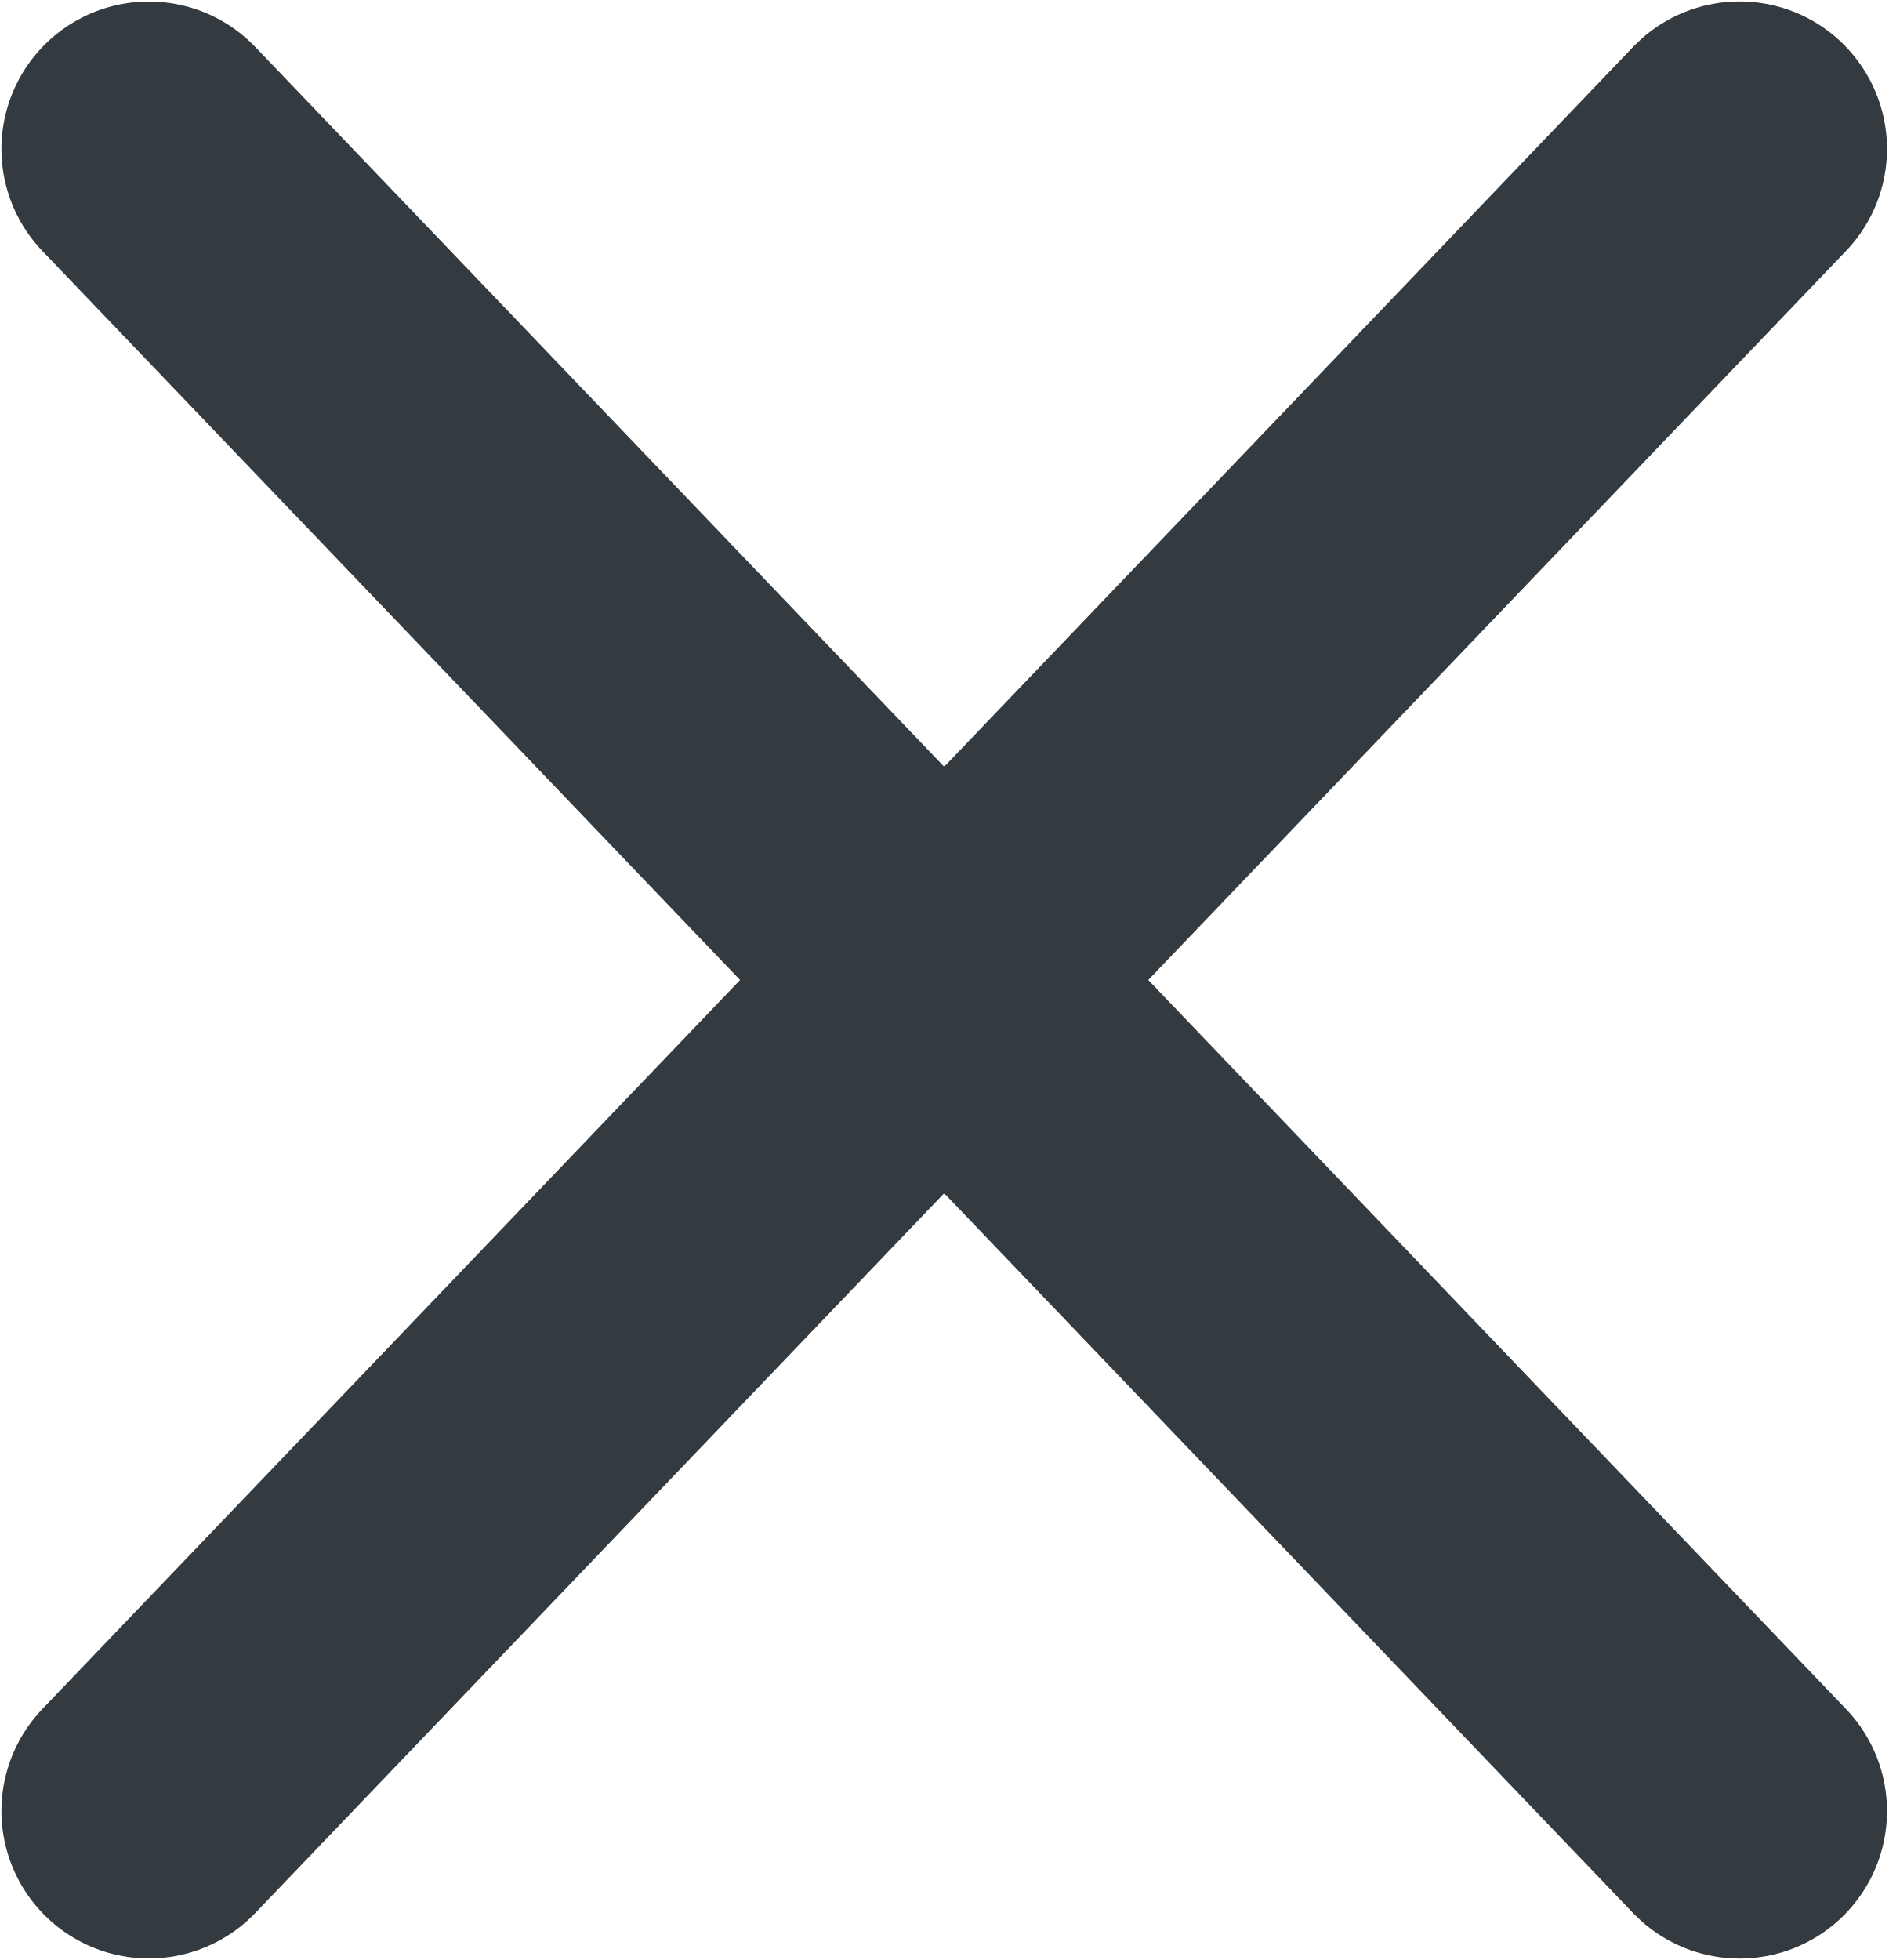
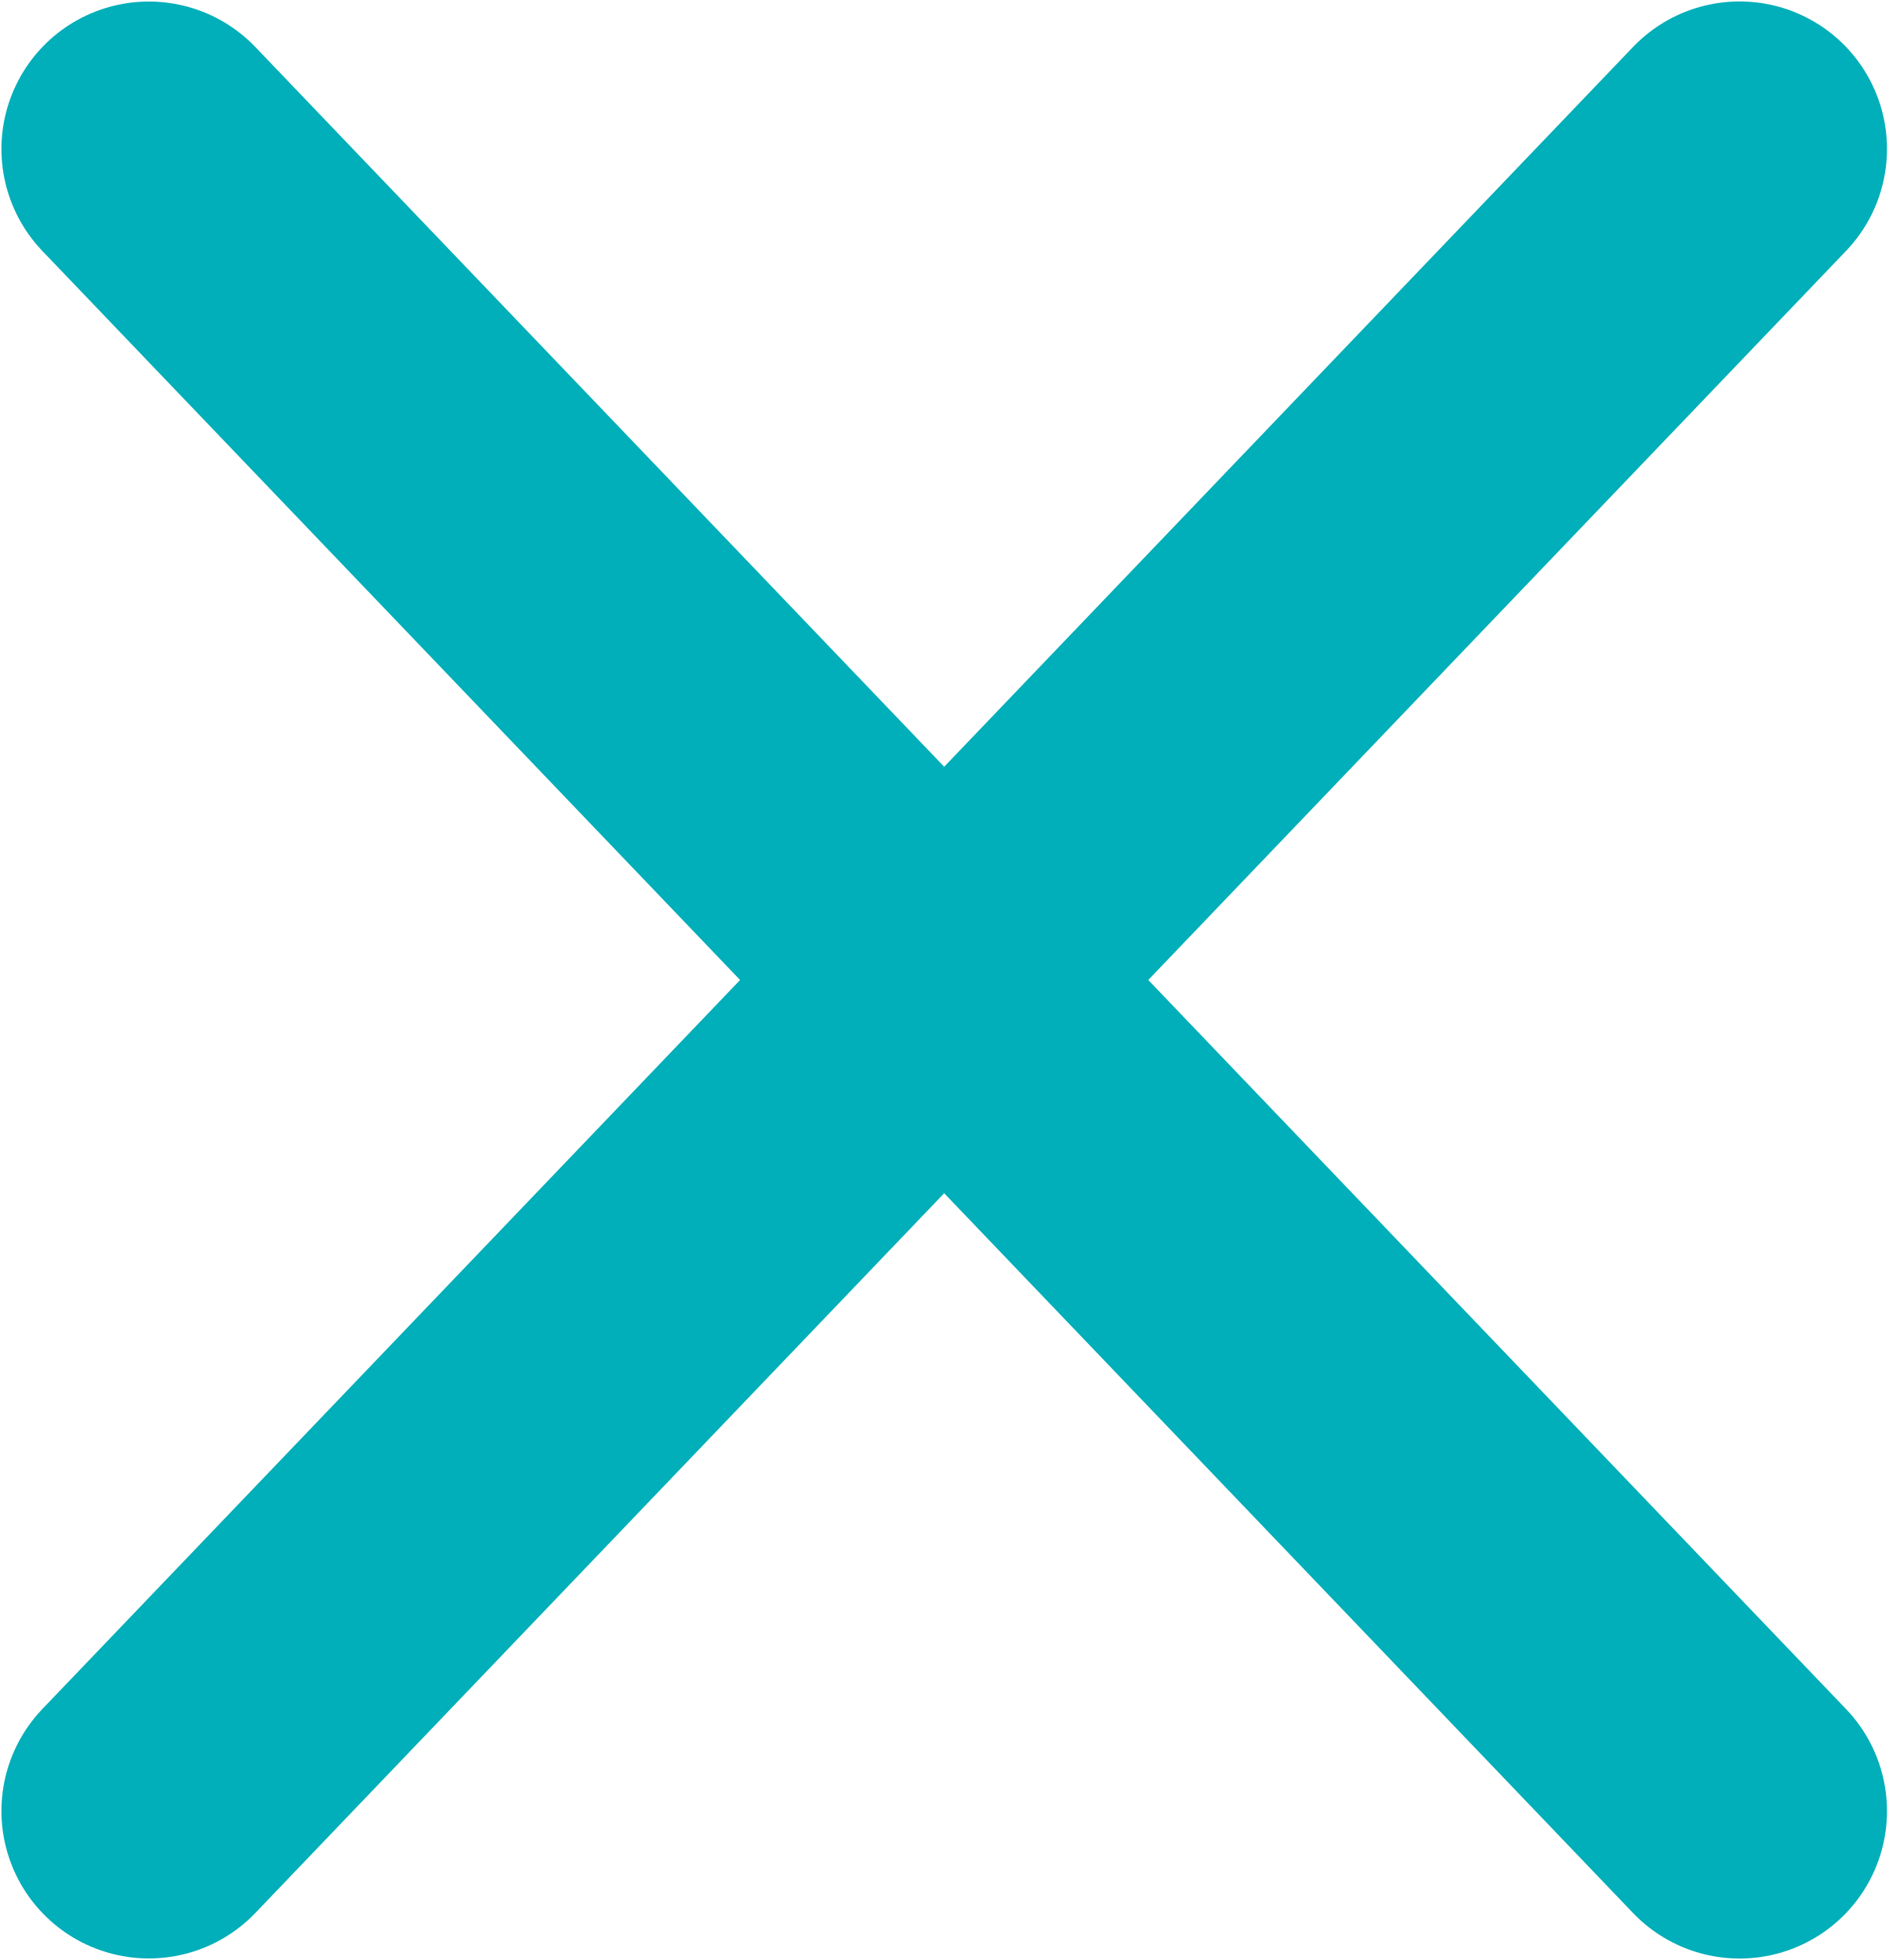
<svg xmlns="http://www.w3.org/2000/svg" version="1.1" viewBox="0 0 20.699 21.479">
  <g transform="translate(1.632 1.6339)" label="Layer 1">
-     <path d="m-2.5783e-4 -0.001 17.436 18.214" fill="#333B41" stroke="#333B41" stroke-linecap="round" stroke-width="3.232" />
-     <path d="m-2.5783e-4 18.212 17.436-18.214" fill="#333B41" stroke="#333B41" stroke-linecap="round" stroke-width="3.232" />
+     <path d="m-2.5783e-4 -0.001 17.436 18.214" fill="#00AFB9" stroke="#00AFB9" stroke-linecap="round" stroke-width="3.232" />
+     <path d="m-2.5783e-4 18.212 17.436-18.214" fill="#00AFB9" stroke="#00AFB9" stroke-linecap="round" stroke-width="3.232" />
  </g>
</svg>
